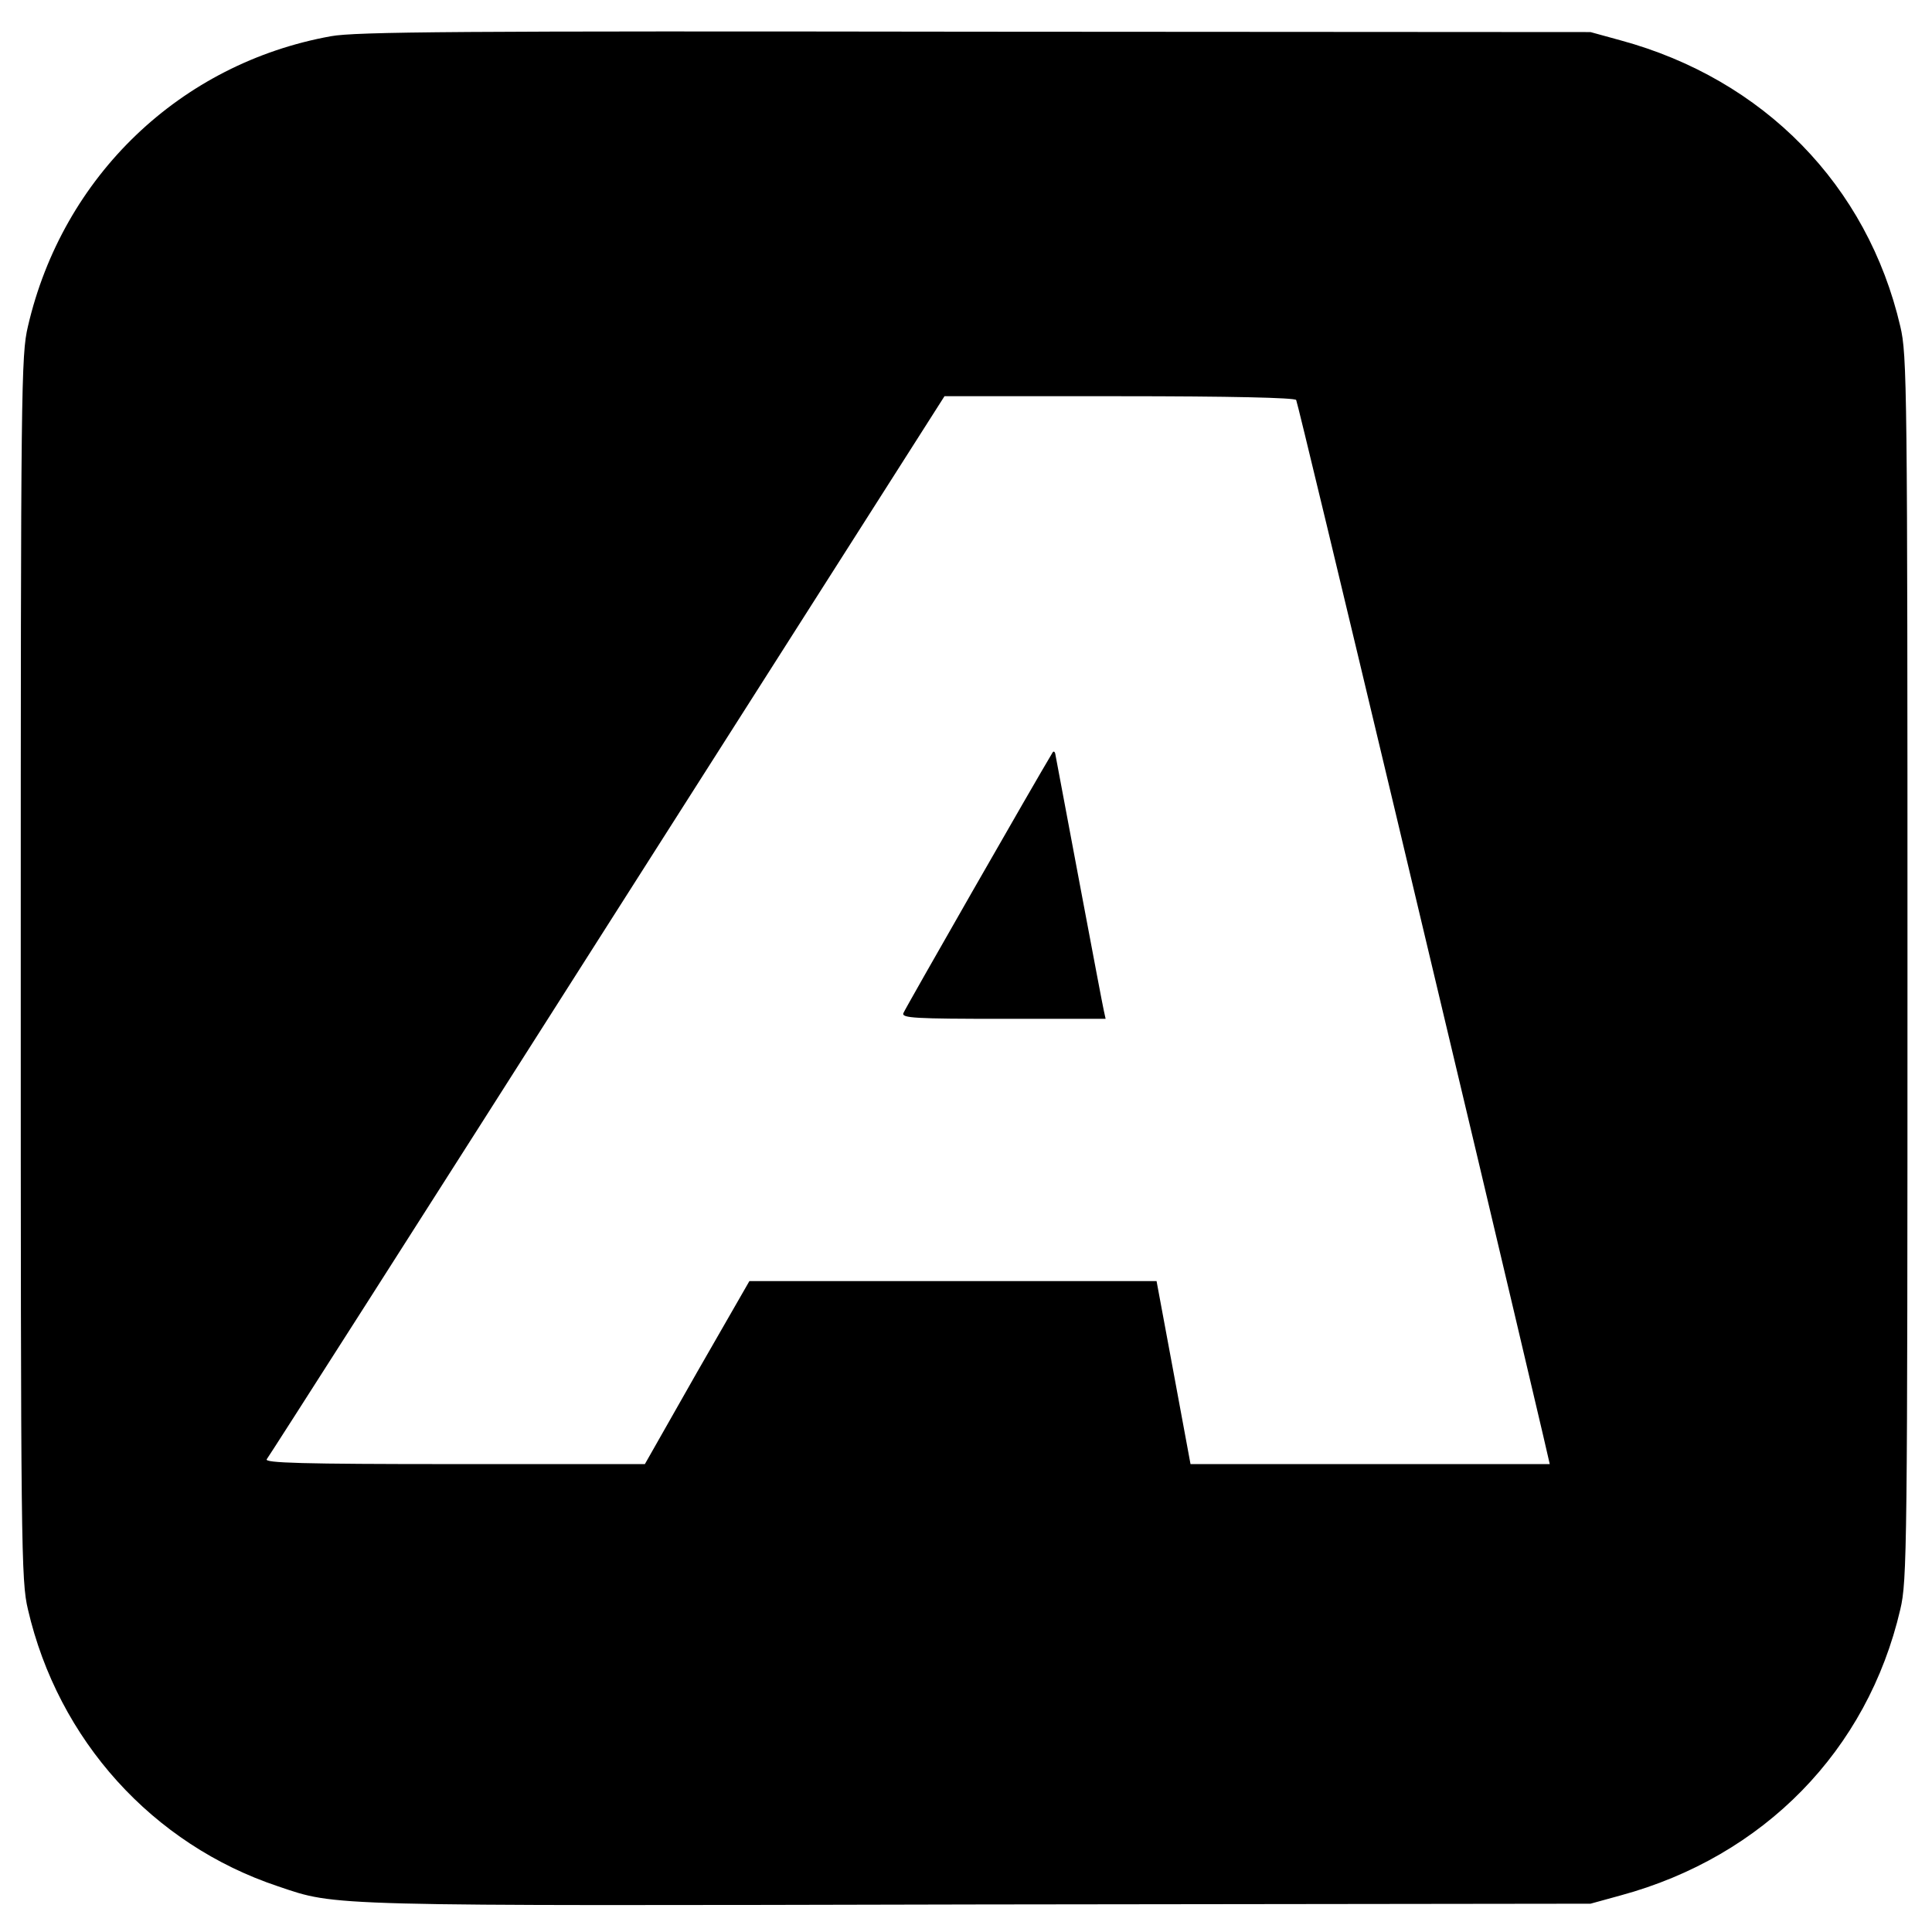
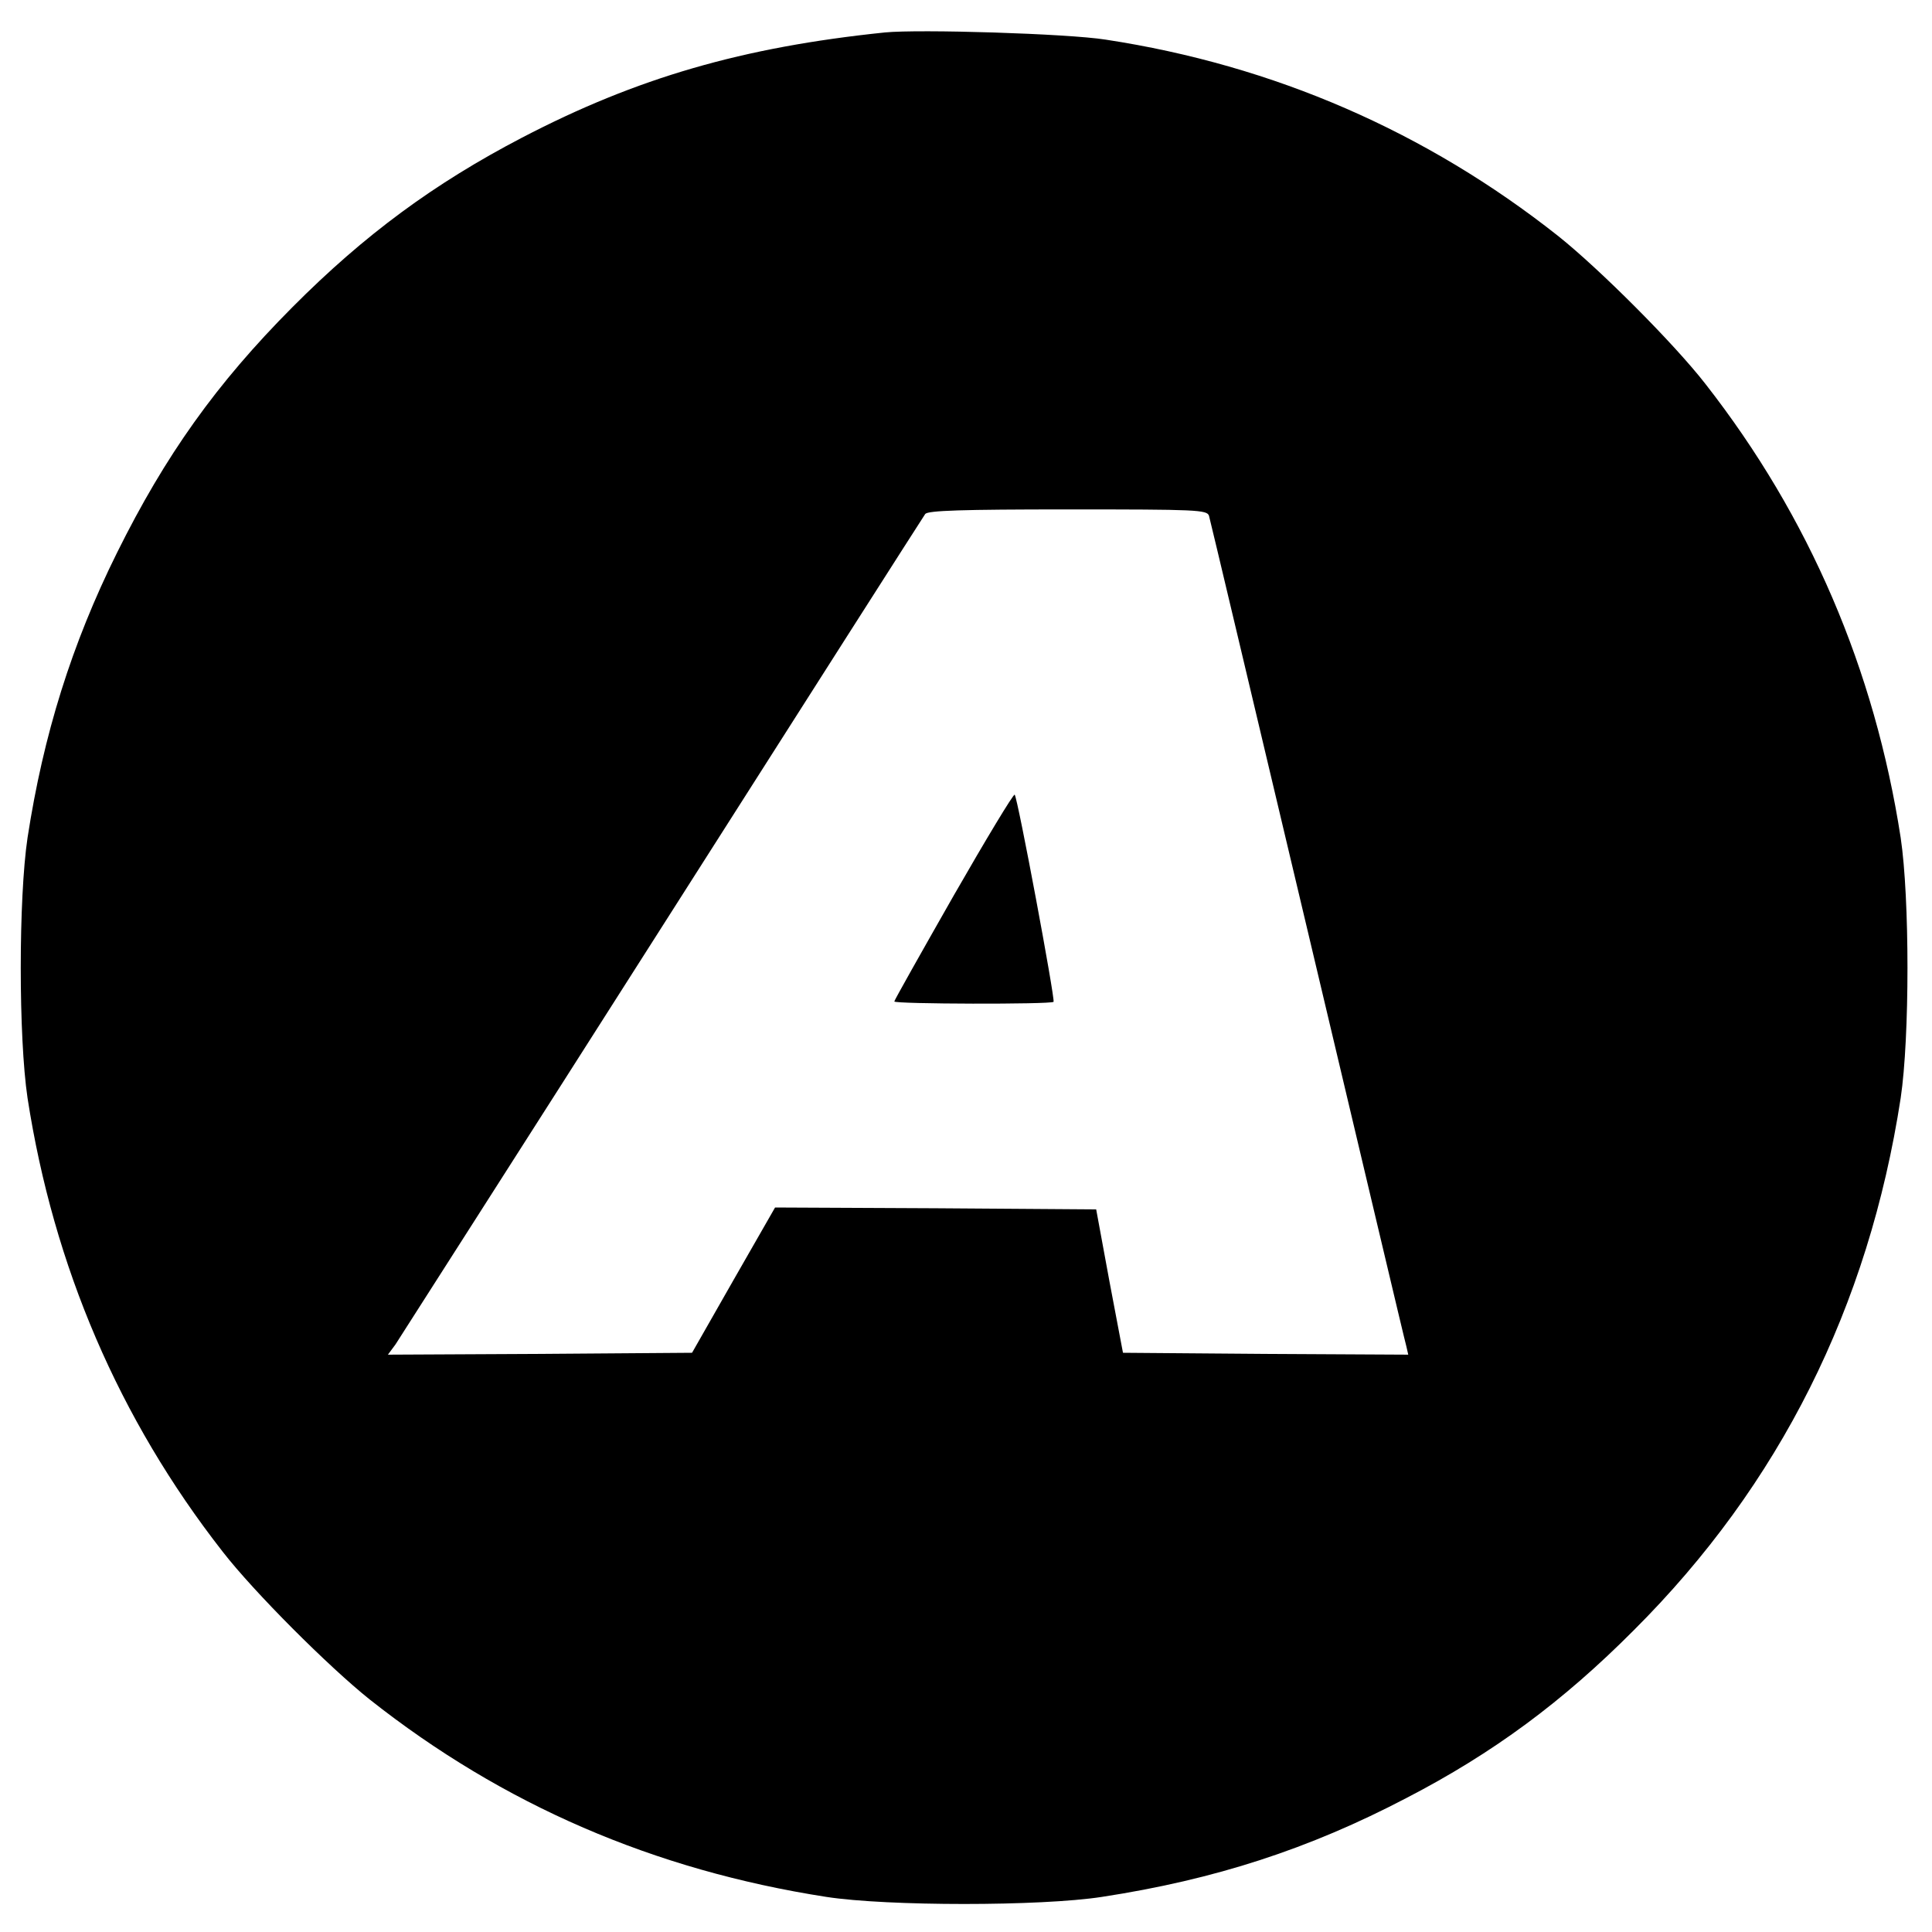
<svg xmlns="http://www.w3.org/2000/svg" version="1" width="682.667" height="682.667" viewBox="0 0 512 512">
-   <path d="M87.7 9.6C47.8 16.8 16.6 46.7 7.4 86.5c-1.8 7.6-1.9 15.6-1.9 170s.1 162.4 1.9 170c8 34.6 33 62.3 66.3 73.4 15.7 5.3 11.1 5.2 185.9 4.8l161.9-.2 8-2.2c37.9-10.3 65.4-38.4 74.1-75.8 1.8-7.6 1.9-15.6 1.9-170s-.1-162.4-1.9-170c-8.7-37.4-36.2-65.5-74.1-75.8l-8-2.2-163-.1c-136.7-.2-164.3 0-170.8 1.2zM343.5 106c.5.7 48.4 201.6 65.4 274.2l1.8 7.8h-95.2l-4.5-24.3-4.5-24.2H198.6l-13.9 24.2-13.8 24.3h-50.6c-40.3 0-50.4-.3-49.6-1.3.5-.6 41.2-64.3 90.3-141.5L250.3 105h46.3c29.5 0 46.5.4 46.9 1z" />
-   <path d="M278.9 199.5c-4.3 7.1-39.1 67.9-39.5 69-.5 1.3 3.1 1.5 26.5 1.5H293l-.5-2.3c-.4-1.6-11.1-58.7-12.8-67.7-.1-.8-.5-1.1-.8-.5z" />
+   <path d="M234.5 8.6c-37.7 3.9-65.7 12-96.2 27.9-23.2 12.1-41.7 25.7-60.8 44.9-20.2 20.3-33.7 39.3-46.5 65.1-12 24.2-19.5 48.2-23.7 75.5-2.4 16.1-2.4 52.9 0 69 6.9 44.6 24.2 85 51.7 120.2 8.3 10.7 28.1 30.5 39 39.2 35.3 27.9 75.3 45.2 121 52.3 16.2 2.5 56.8 2.5 73 0 30-4.6 54.9-12.7 80.7-26.2 23-11.9 41.5-25.6 60.3-44.5 38.6-38.5 62.2-85.7 70.7-141 2.4-16.1 2.4-52.9 0-69-6.9-44.6-24.2-85-51.7-120.2-8.3-10.7-28.1-30.5-39-39.2-35-27.7-75.4-45.3-120-52.1-10.1-1.6-49.4-2.8-58.5-1.9zm85.9 128.1c.3 1 12 50.4 26.1 109.8 14.1 59.4 25.8 109 26.2 110.3l.5 2.2-37.8-.2-37.8-.3-3.6-19-3.5-19-42.5-.3-42.6-.2-11 19.2-11 19.3-40.3.3-40.3.2 2-2.7c1-1.6 32.9-51.4 70.7-110.8 37.8-59.4 69.2-108.6 69.7-109.3.8-.9 9.6-1.2 37.9-1.2 34.1 0 36.8.1 37.3 1.7z" />
+   <path d="M252.7 237.4c-8.6 15.1-15.7 27.7-15.7 28 0 .7 41.4.8 42.2.1.5-.5-9.5-54.1-10.3-54.9-.3-.3-7.6 11.8-16.2 26.8z" />
</svg>
